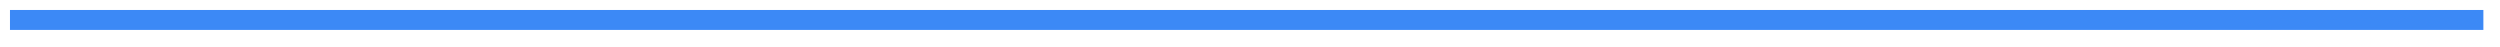
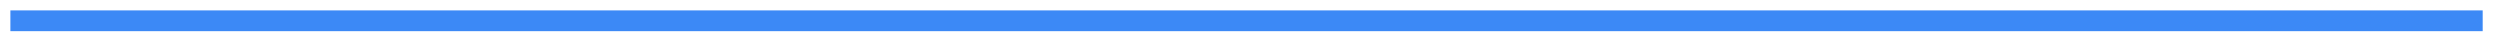
- <svg xmlns="http://www.w3.org/2000/svg" version="1.1" width="376px" height="7px">
-   <g transform="matrix(1 0 0 1 145.5 -2.5 )">
-     <path d="M -144 5.5  L 228 5.5  " stroke-width="3" stroke="#3c89f6" fill="none" />
+ <svg xmlns="http://www.w3.org/2000/svg" version="1.1" width="361px" height="7px">
+   <g transform="matrix(1 0 0 1 294.5 -2.5 )">
+     <path d="M -293 5.5  L 64 5.5  " stroke-width="3" stroke="#3c89f6" fill="none" />
  </g>
</svg>
